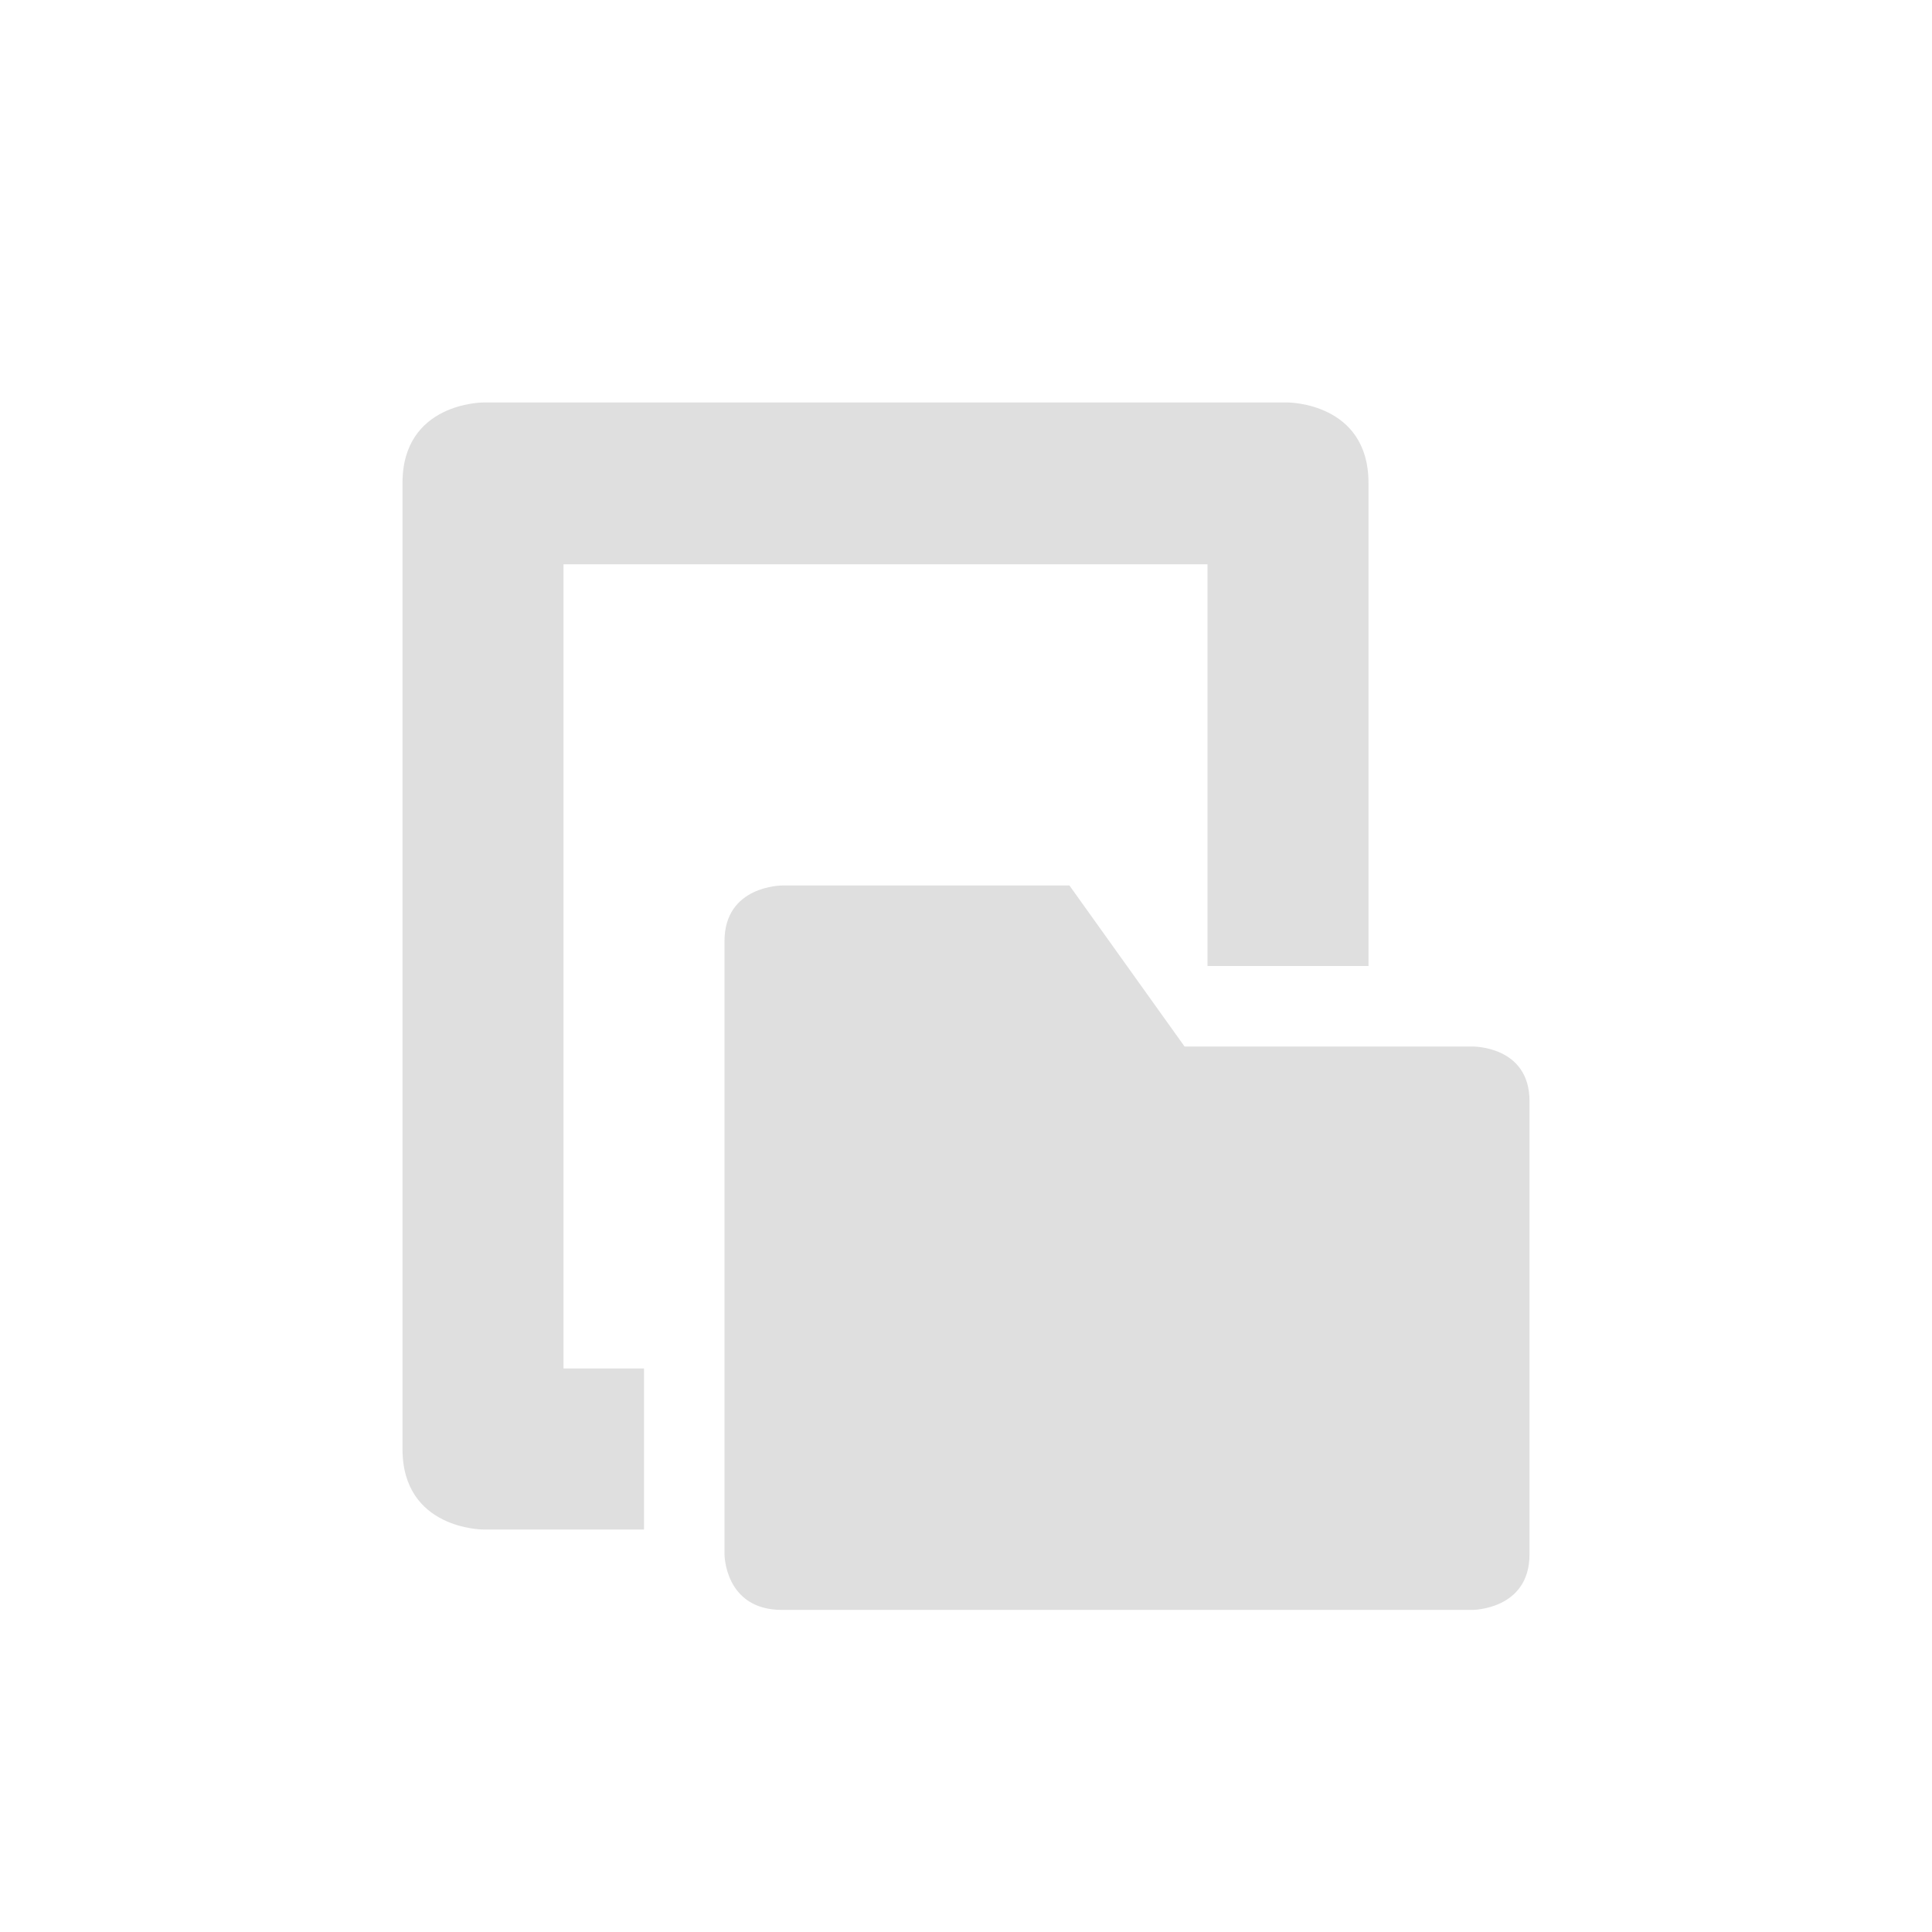
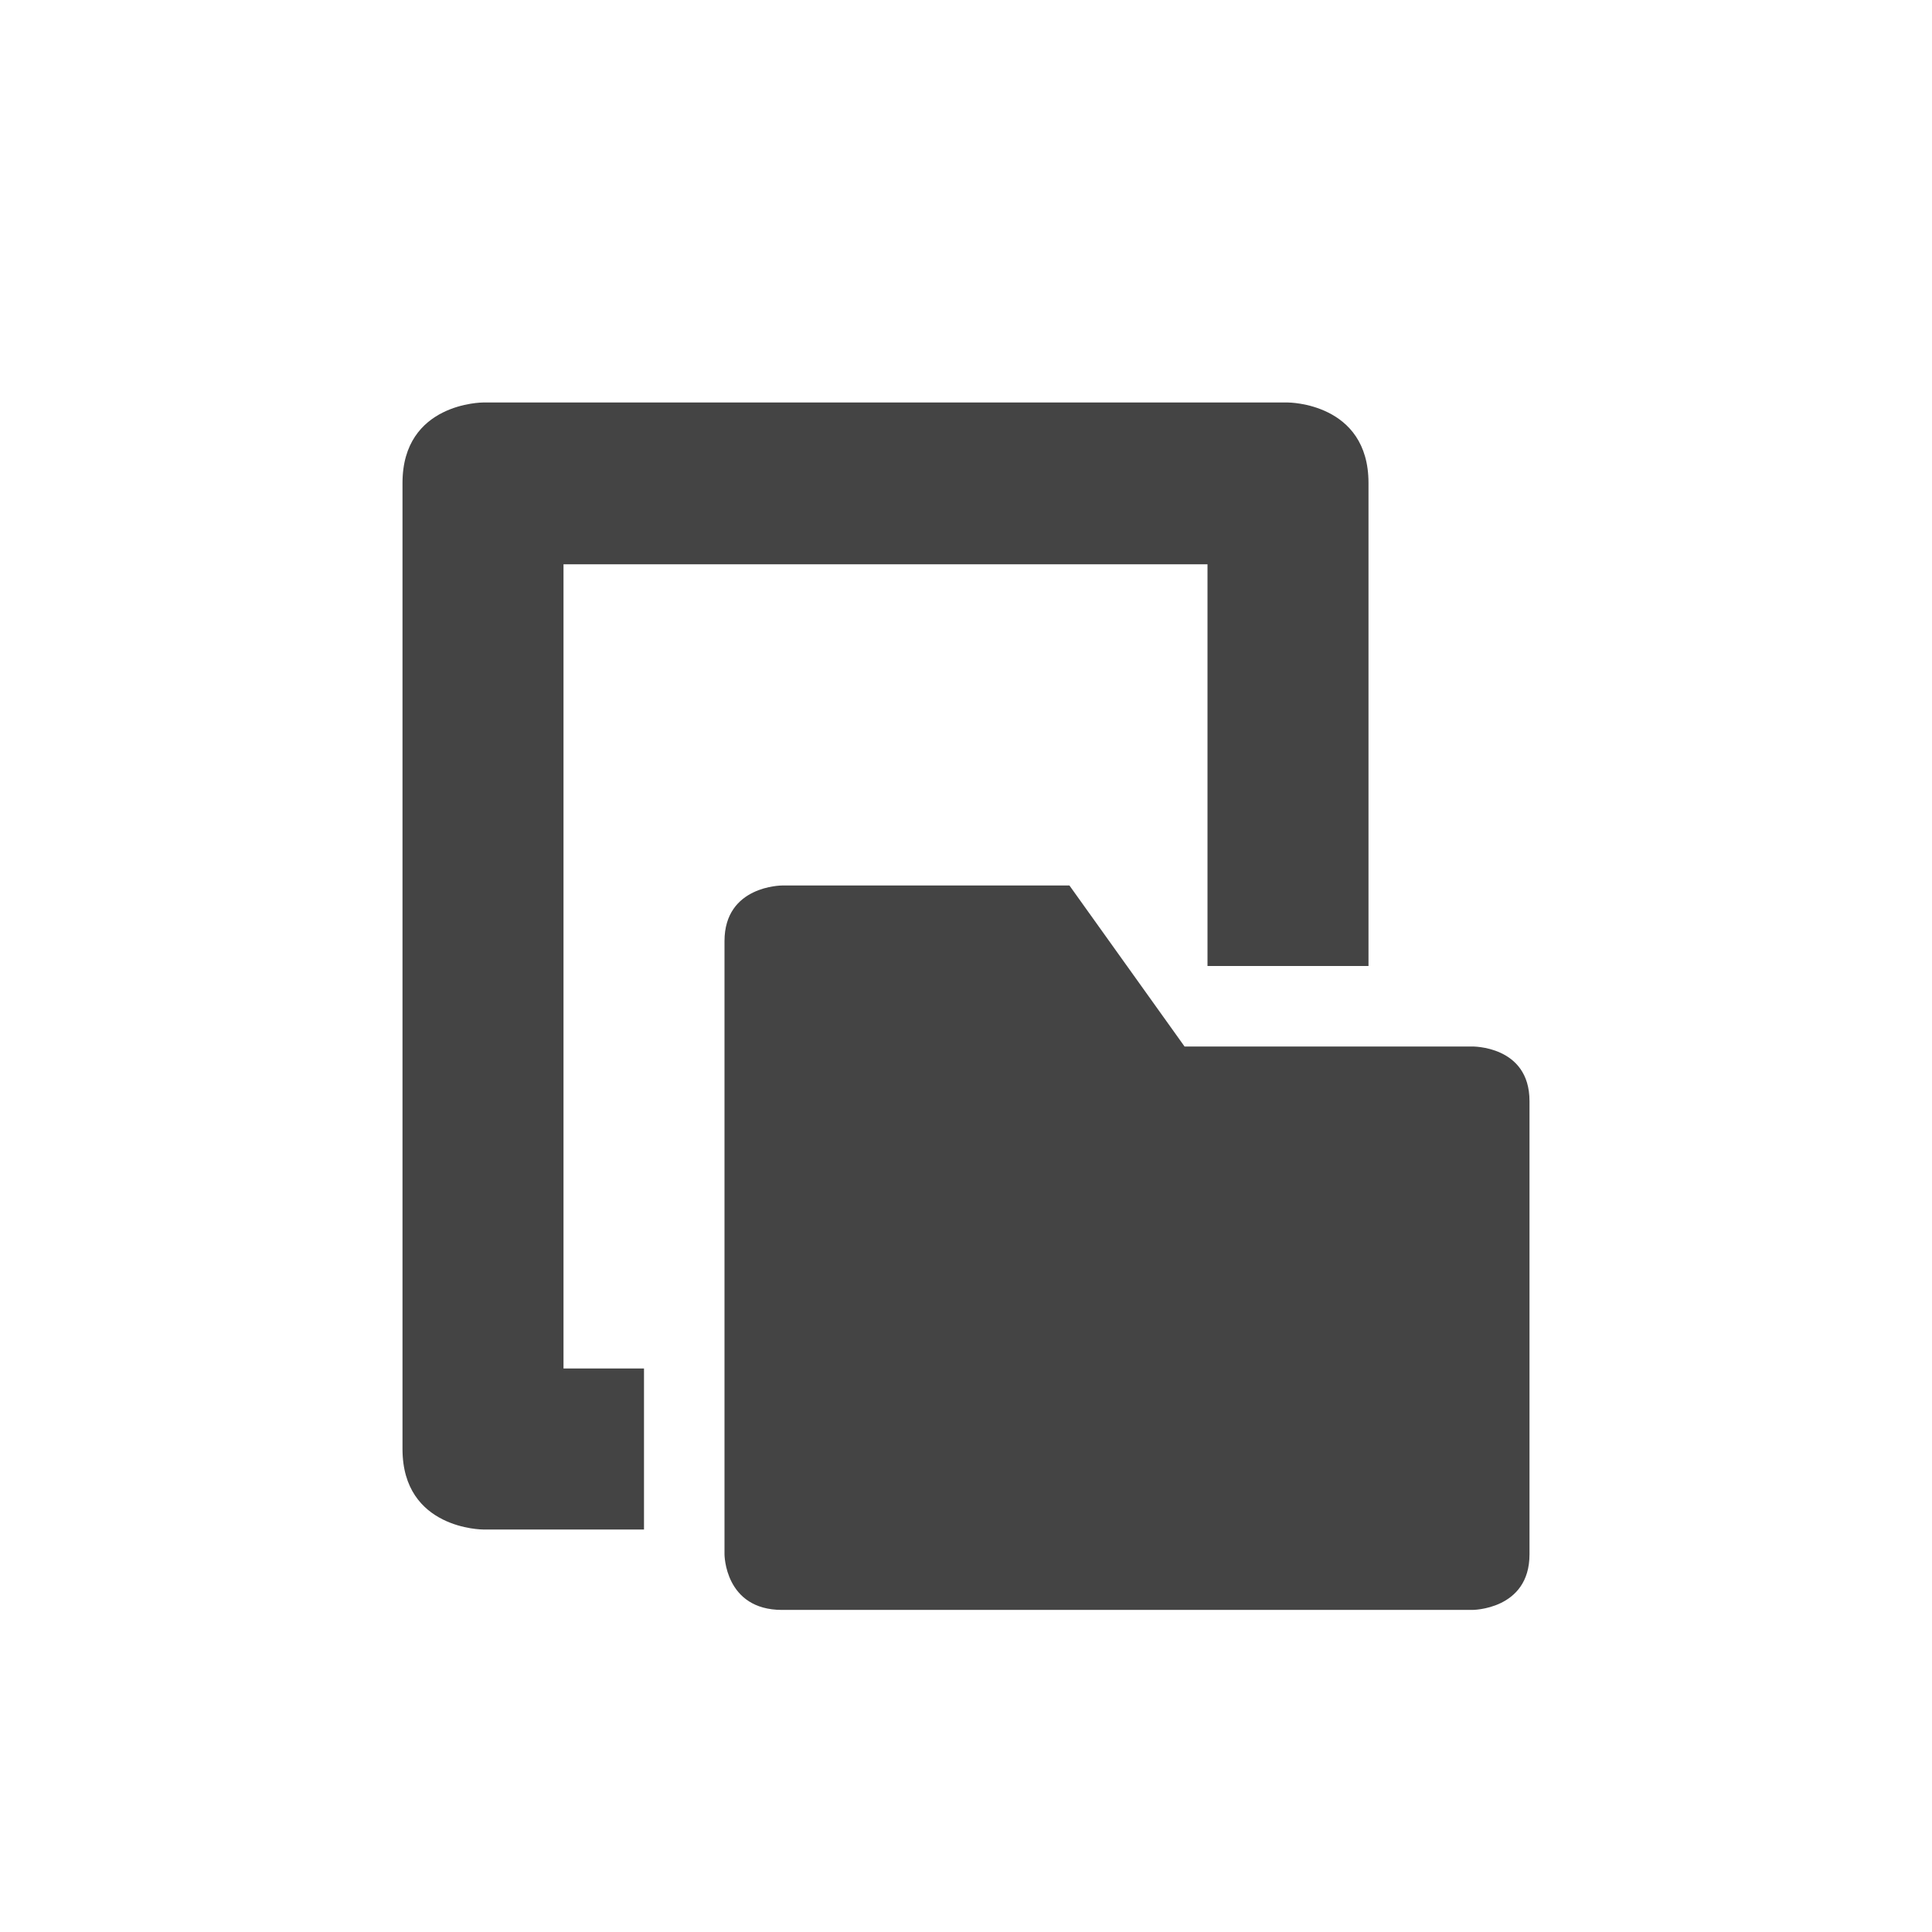
- <svg xmlns="http://www.w3.org/2000/svg" width="24" height="24" version="1.1">
-   <defs>
+ <svg xmlns="http://www.w3.org/2000/svg" width="24" height="24" version="1.1" id="svg1">
+   <defs id="defs1">
    <style id="current-color-scheme" type="text/css">
   .ColorScheme-Text { color:#dfdfdf; } .ColorScheme-Highlight { color:#4285f4; } .ColorScheme-NeutralText { color:#ff9800; } .ColorScheme-PositiveText { color:#4caf50; } .ColorScheme-NegativeText { color:#f44336; }
  </style>
  </defs>
-   <path style="fill:currentColor" class="ColorScheme-Text" d="m 6,5 c 0,0 -1,0 -1,1 V 15 18 c 0,1 1,1 1,1 h 2 v -2 h -1 V 7.01 H 15 V 9 12 12 h 2 V 10.25 6 c 0,-1 -1,-1 -1,-1 z M 9.715,11 c 0,0 -0.715,-9.01e-4 -0.715,0.691 v 7.617 c 0,0 5.581e-4,0.691 0.715,0.691 H 18.285 C 18.285,20 19,20.001 19,19.309 V 13.678 C 19,12.986 18.285,13 18.285,13 H 14.715 L 13.285,11 Z" />
+   <path style="fill:#444444;fill-opacity:1" class="ColorScheme-Text" d="m 6,5 c 0,0 -1,0 -1,1 V 15 18 c 0,1 1,1 1,1 h 2 v -2 h -1 V 7.01 H 15 V 9 12 12 h 2 V 10.25 6 c 0,-1 -1,-1 -1,-1 z M 9.715,11 c 0,0 -0.715,-9.01e-4 -0.715,0.691 v 7.617 c 0,0 5.581e-4,0.691 0.715,0.691 H 18.285 C 18.285,20 19,20.001 19,19.309 V 13.678 C 19,12.986 18.285,13 18.285,13 H 14.715 L 13.285,11 Z" id="path1" />
</svg>
